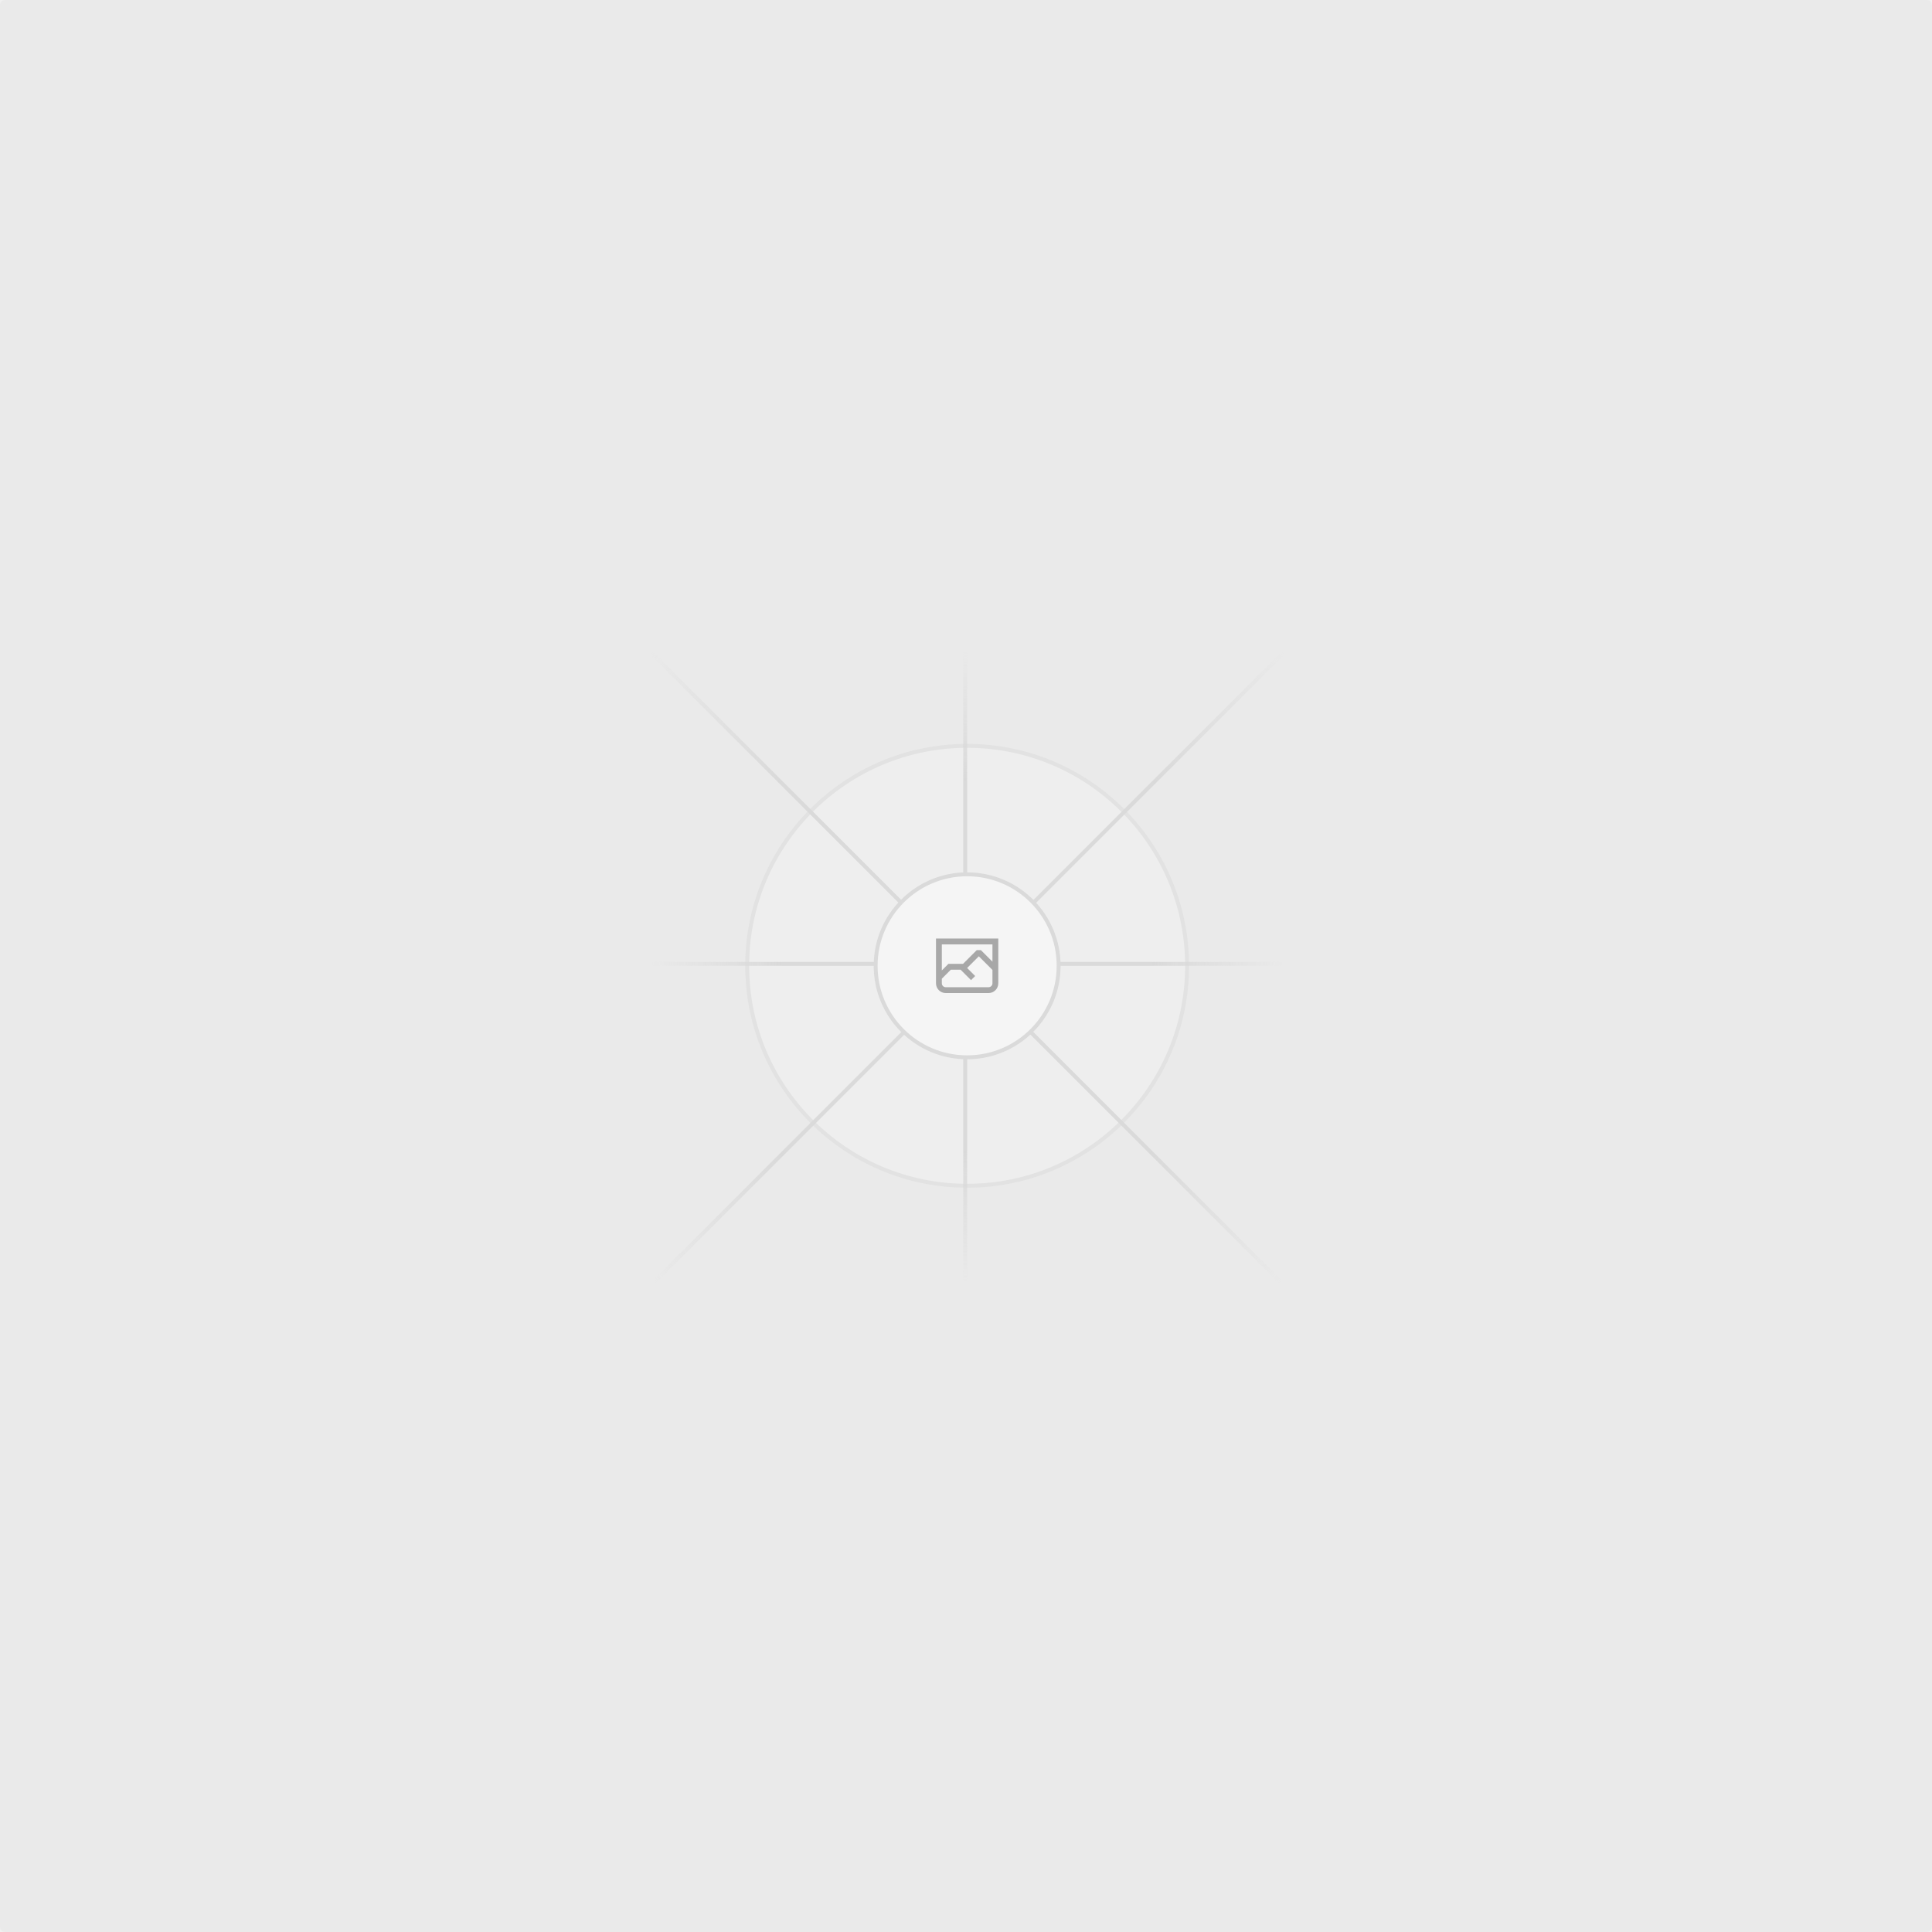
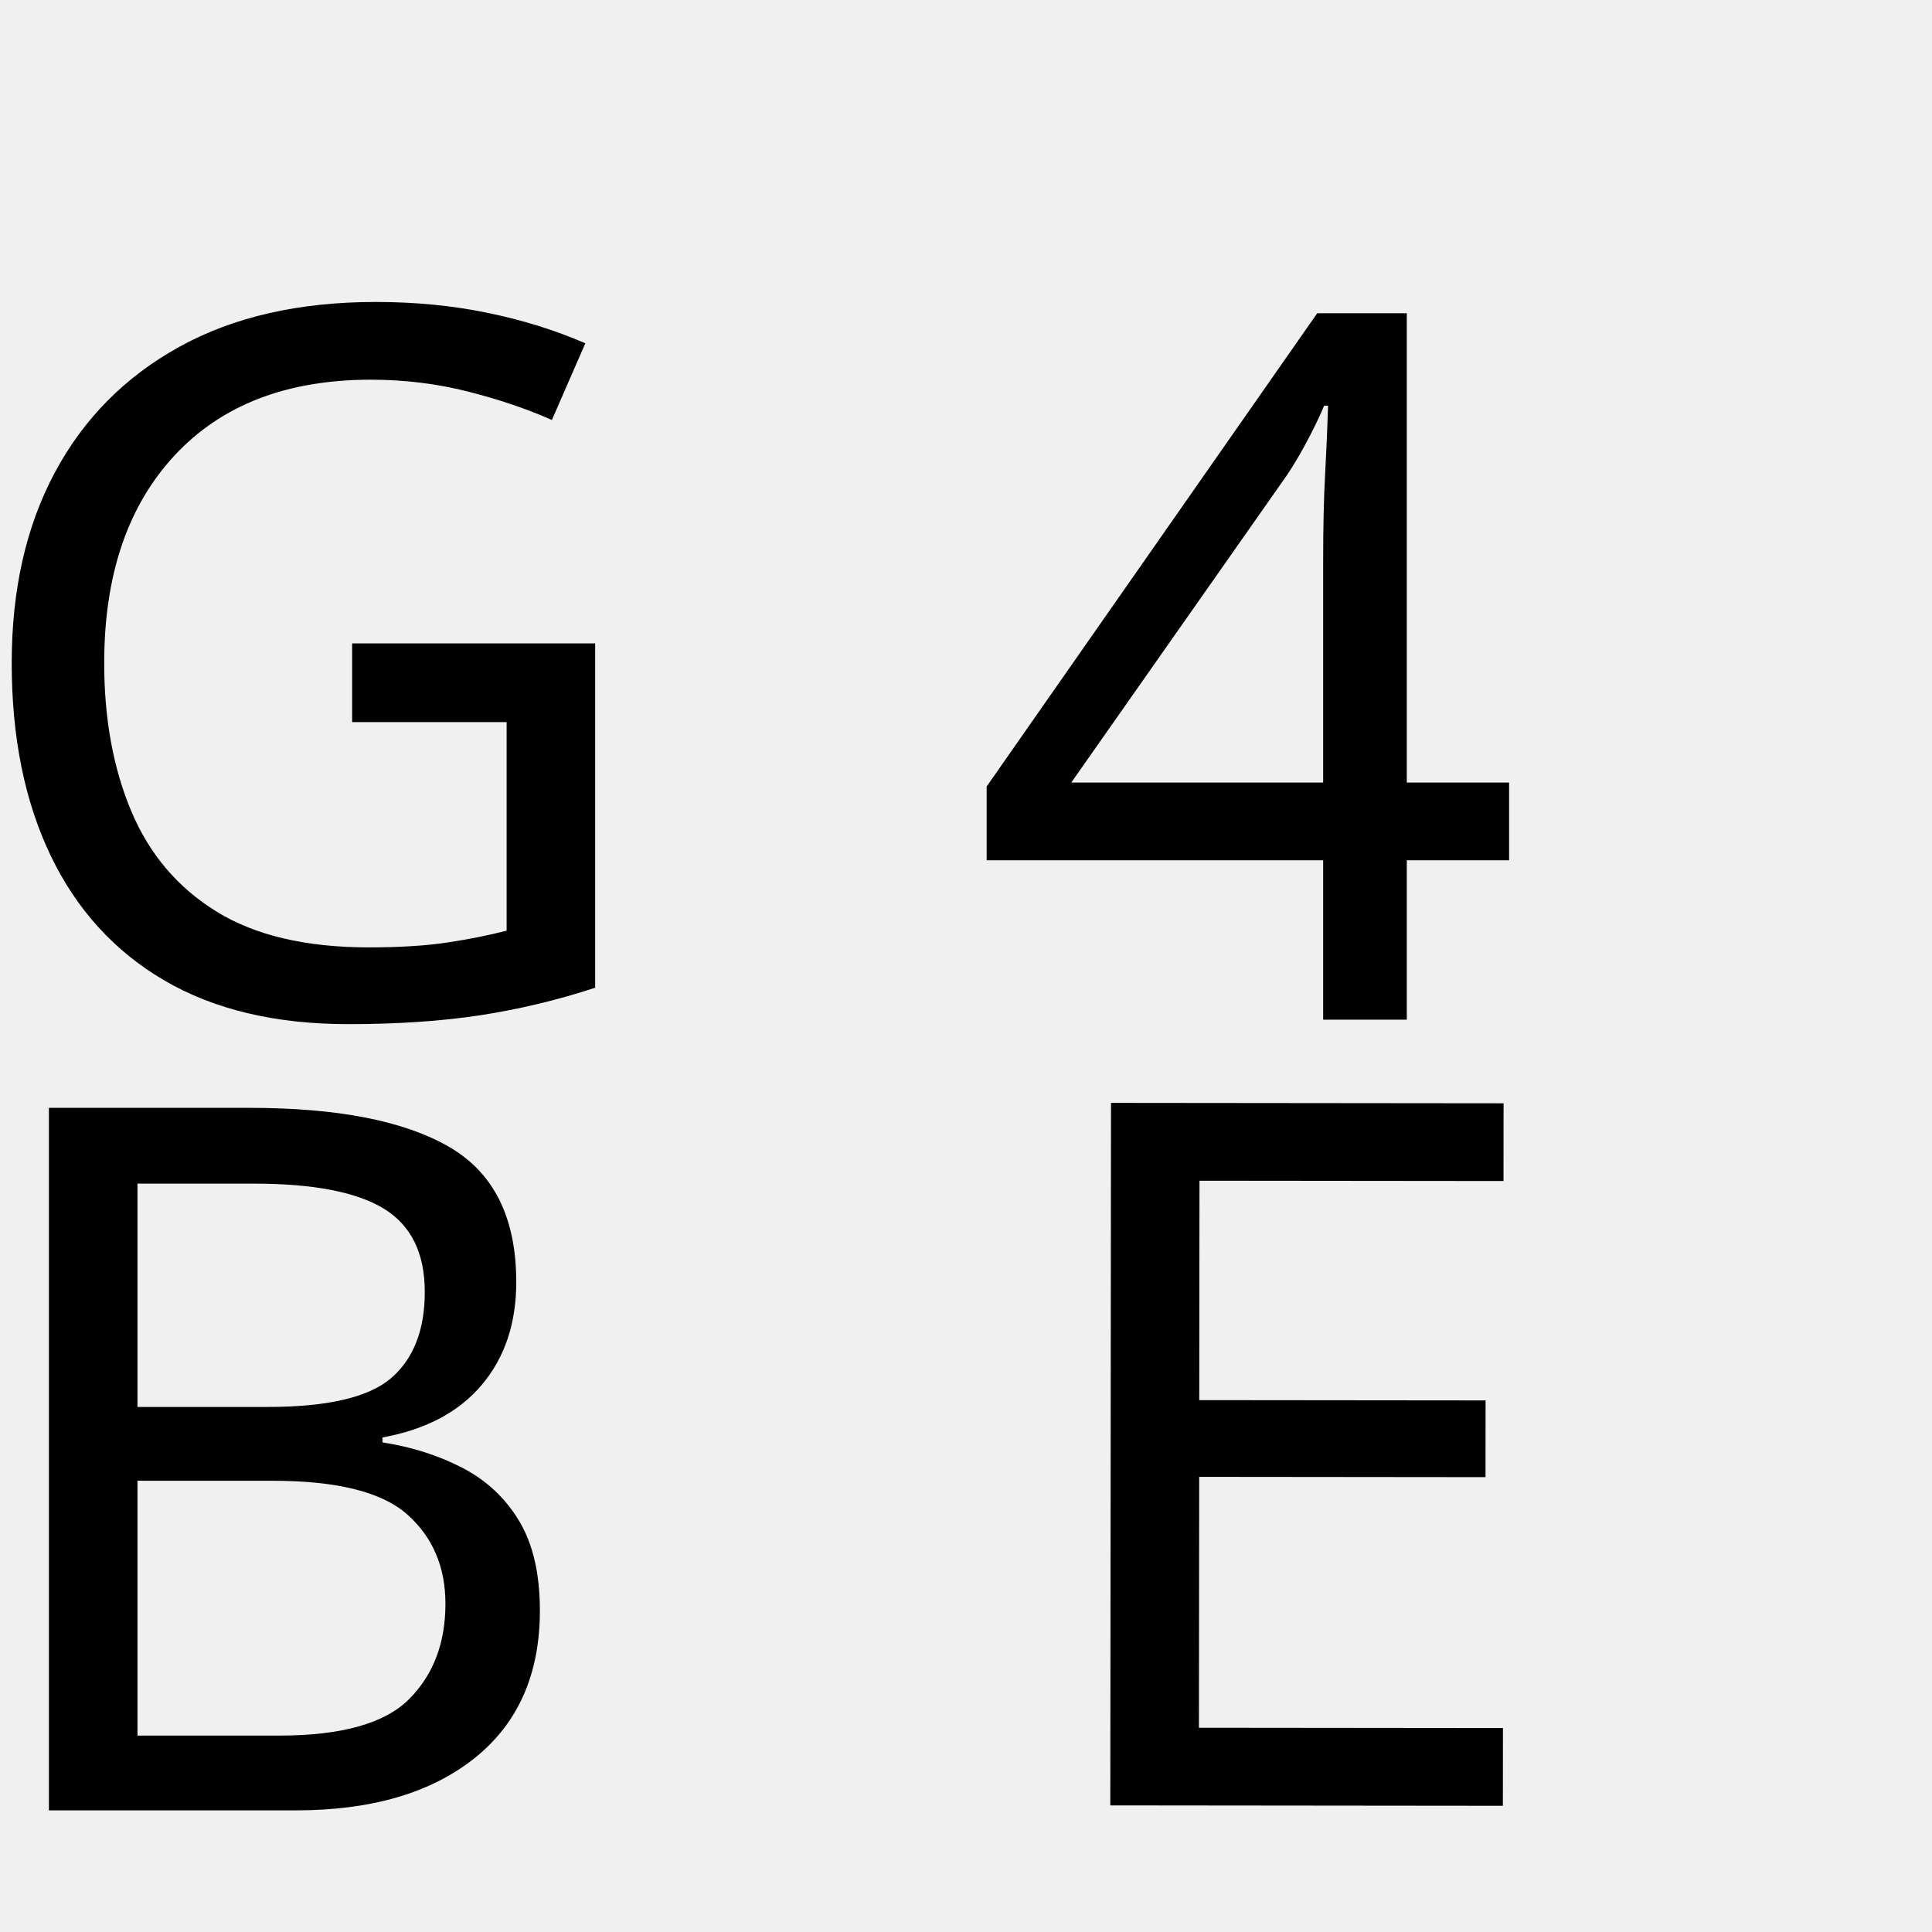
- <svg xmlns="http://www.w3.org/2000/svg" width="1200" height="1200" fill="none">
-   <rect width="1200" height="1200" fill="#EAEAEA" rx="3" />
-   <g opacity=".5">
-     <g opacity=".5">
-       <path fill="#FAFAFA" d="M600.709 736.5c-75.454 0-136.621-61.167-136.621-136.62 0-75.454 61.167-136.621 136.621-136.621 75.453 0 136.62 61.167 136.62 136.621 0 75.453-61.167 136.62-136.62 136.62Z" />
-       <path stroke="#C9C9C9" stroke-width="2.418" d="M600.709 736.5c-75.454 0-136.621-61.167-136.621-136.62 0-75.454 61.167-136.621 136.621-136.621 75.453 0 136.62 61.167 136.62 136.621 0 75.453-61.167 136.62-136.62 136.62Z" />
-     </g>
-     <path stroke="url(#a)" stroke-width="2.418" d="M0-1.209h553.581" transform="scale(1 -1) rotate(45 1163.11 91.165)" />
-     <path stroke="url(#b)" stroke-width="2.418" d="M404.846 598.671h391.726" />
-     <path stroke="url(#c)" stroke-width="2.418" d="M599.5 795.742V404.017" />
-     <path stroke="url(#d)" stroke-width="2.418" d="m795.717 796.597-391.441-391.44" />
-     <path fill="#fff" d="M600.709 656.704c-31.384 0-56.825-25.441-56.825-56.824 0-31.384 25.441-56.825 56.825-56.825 31.383 0 56.824 25.441 56.824 56.825 0 31.383-25.441 56.824-56.824 56.824Z" />
-     <g clip-path="url(#e)">
-       <path fill="#666" fill-rule="evenodd" d="M616.426 586.58h-31.434v16.176l3.553-3.554.531-.531h9.068l.074-.074 8.463-8.463h2.565l7.18 7.181V586.58Zm-15.715 14.654 3.698 3.699 1.283 1.282-2.565 2.565-1.282-1.283-5.2-5.199h-6.066l-5.514 5.514-.073.073v2.876a2.418 2.418 0 0 0 2.418 2.418h26.598a2.418 2.418 0 0 0 2.418-2.418v-8.317l-8.463-8.463-7.181 7.181-.071.072Zm-19.347 5.442v4.085a6.045 6.045 0 0 0 6.046 6.045h26.598a6.044 6.044 0 0 0 6.045-6.045v-7.108l1.356-1.355-1.282-1.283-.074-.073v-17.989h-38.689v23.43l-.146.146.146.147Z" clip-rule="evenodd" />
-     </g>
-     <path stroke="#C9C9C9" stroke-width="2.418" d="M600.709 656.704c-31.384 0-56.825-25.441-56.825-56.824 0-31.384 25.441-56.825 56.825-56.825 31.383 0 56.824 25.441 56.824 56.825 0 31.383-25.441 56.824-56.824 56.824Z" />
-   </g>
-   <defs>
-     <linearGradient id="a" x1="554.061" x2="-.48" y1=".083" y2=".087" gradientUnits="userSpaceOnUse">
-       <stop stop-color="#C9C9C9" stop-opacity="0" />
-       <stop offset=".208" stop-color="#C9C9C9" />
-       <stop offset=".792" stop-color="#C9C9C9" />
-       <stop offset="1" stop-color="#C9C9C9" stop-opacity="0" />
-     </linearGradient>
-     <linearGradient id="b" x1="796.912" x2="404.507" y1="599.963" y2="599.965" gradientUnits="userSpaceOnUse">
-       <stop stop-color="#C9C9C9" stop-opacity="0" />
-       <stop offset=".208" stop-color="#C9C9C9" />
-       <stop offset=".792" stop-color="#C9C9C9" />
-       <stop offset="1" stop-color="#C9C9C9" stop-opacity="0" />
-     </linearGradient>
-     <linearGradient id="c" x1="600.792" x2="600.794" y1="403.677" y2="796.082" gradientUnits="userSpaceOnUse">
-       <stop stop-color="#C9C9C9" stop-opacity="0" />
-       <stop offset=".208" stop-color="#C9C9C9" />
-       <stop offset=".792" stop-color="#C9C9C9" />
-       <stop offset="1" stop-color="#C9C9C9" stop-opacity="0" />
-     </linearGradient>
-     <linearGradient id="d" x1="404.85" x2="796.972" y1="403.903" y2="796.02" gradientUnits="userSpaceOnUse">
-       <stop stop-color="#C9C9C9" stop-opacity="0" />
-       <stop offset=".208" stop-color="#C9C9C9" />
-       <stop offset=".792" stop-color="#C9C9C9" />
-       <stop offset="1" stop-color="#C9C9C9" stop-opacity="0" />
-     </linearGradient>
-     <clipPath id="e">
-       <path fill="#fff" d="M581.364 580.535h38.689v38.689h-38.689z" />
-     </clipPath>
-   </defs>
+ <svg xmlns="http://www.w3.org/2000/svg" version="1.2" viewBox="0 0 1080 1080" width="1080" height="1080">
+   <style>
+ 		tspan { white-space:pre } 
+ 		.t0 { font-size: 550px;fill: #000000;font-weight: 400;font-family: "20db", "20 db" } 
+ 	</style>
+   <text id="G copy" style="transform: matrix(1,0,0,1,-27,127)">
+     <tspan x="0" y="440" class="t0">G
+ </tspan>
+   </text>
+   <text id="E" style="transform: matrix(1,.001,-0.001,1,567.762,569.173)">
+     <tspan x="0" y="440" class="t0">E
+ </tspan>
+   </text>
+   <text id="4" style="transform: matrix(1,0,0,1,540,130)">
+     <tspan x="0" y="440" class="t0">4
+ </tspan>
+   </text>
+   <text id="B" style="transform: matrix(1,0,0,1,-26,572)">
+     <tspan x="0" y="440" class="t0">B
+ </tspan>
+   </text>
</svg>
